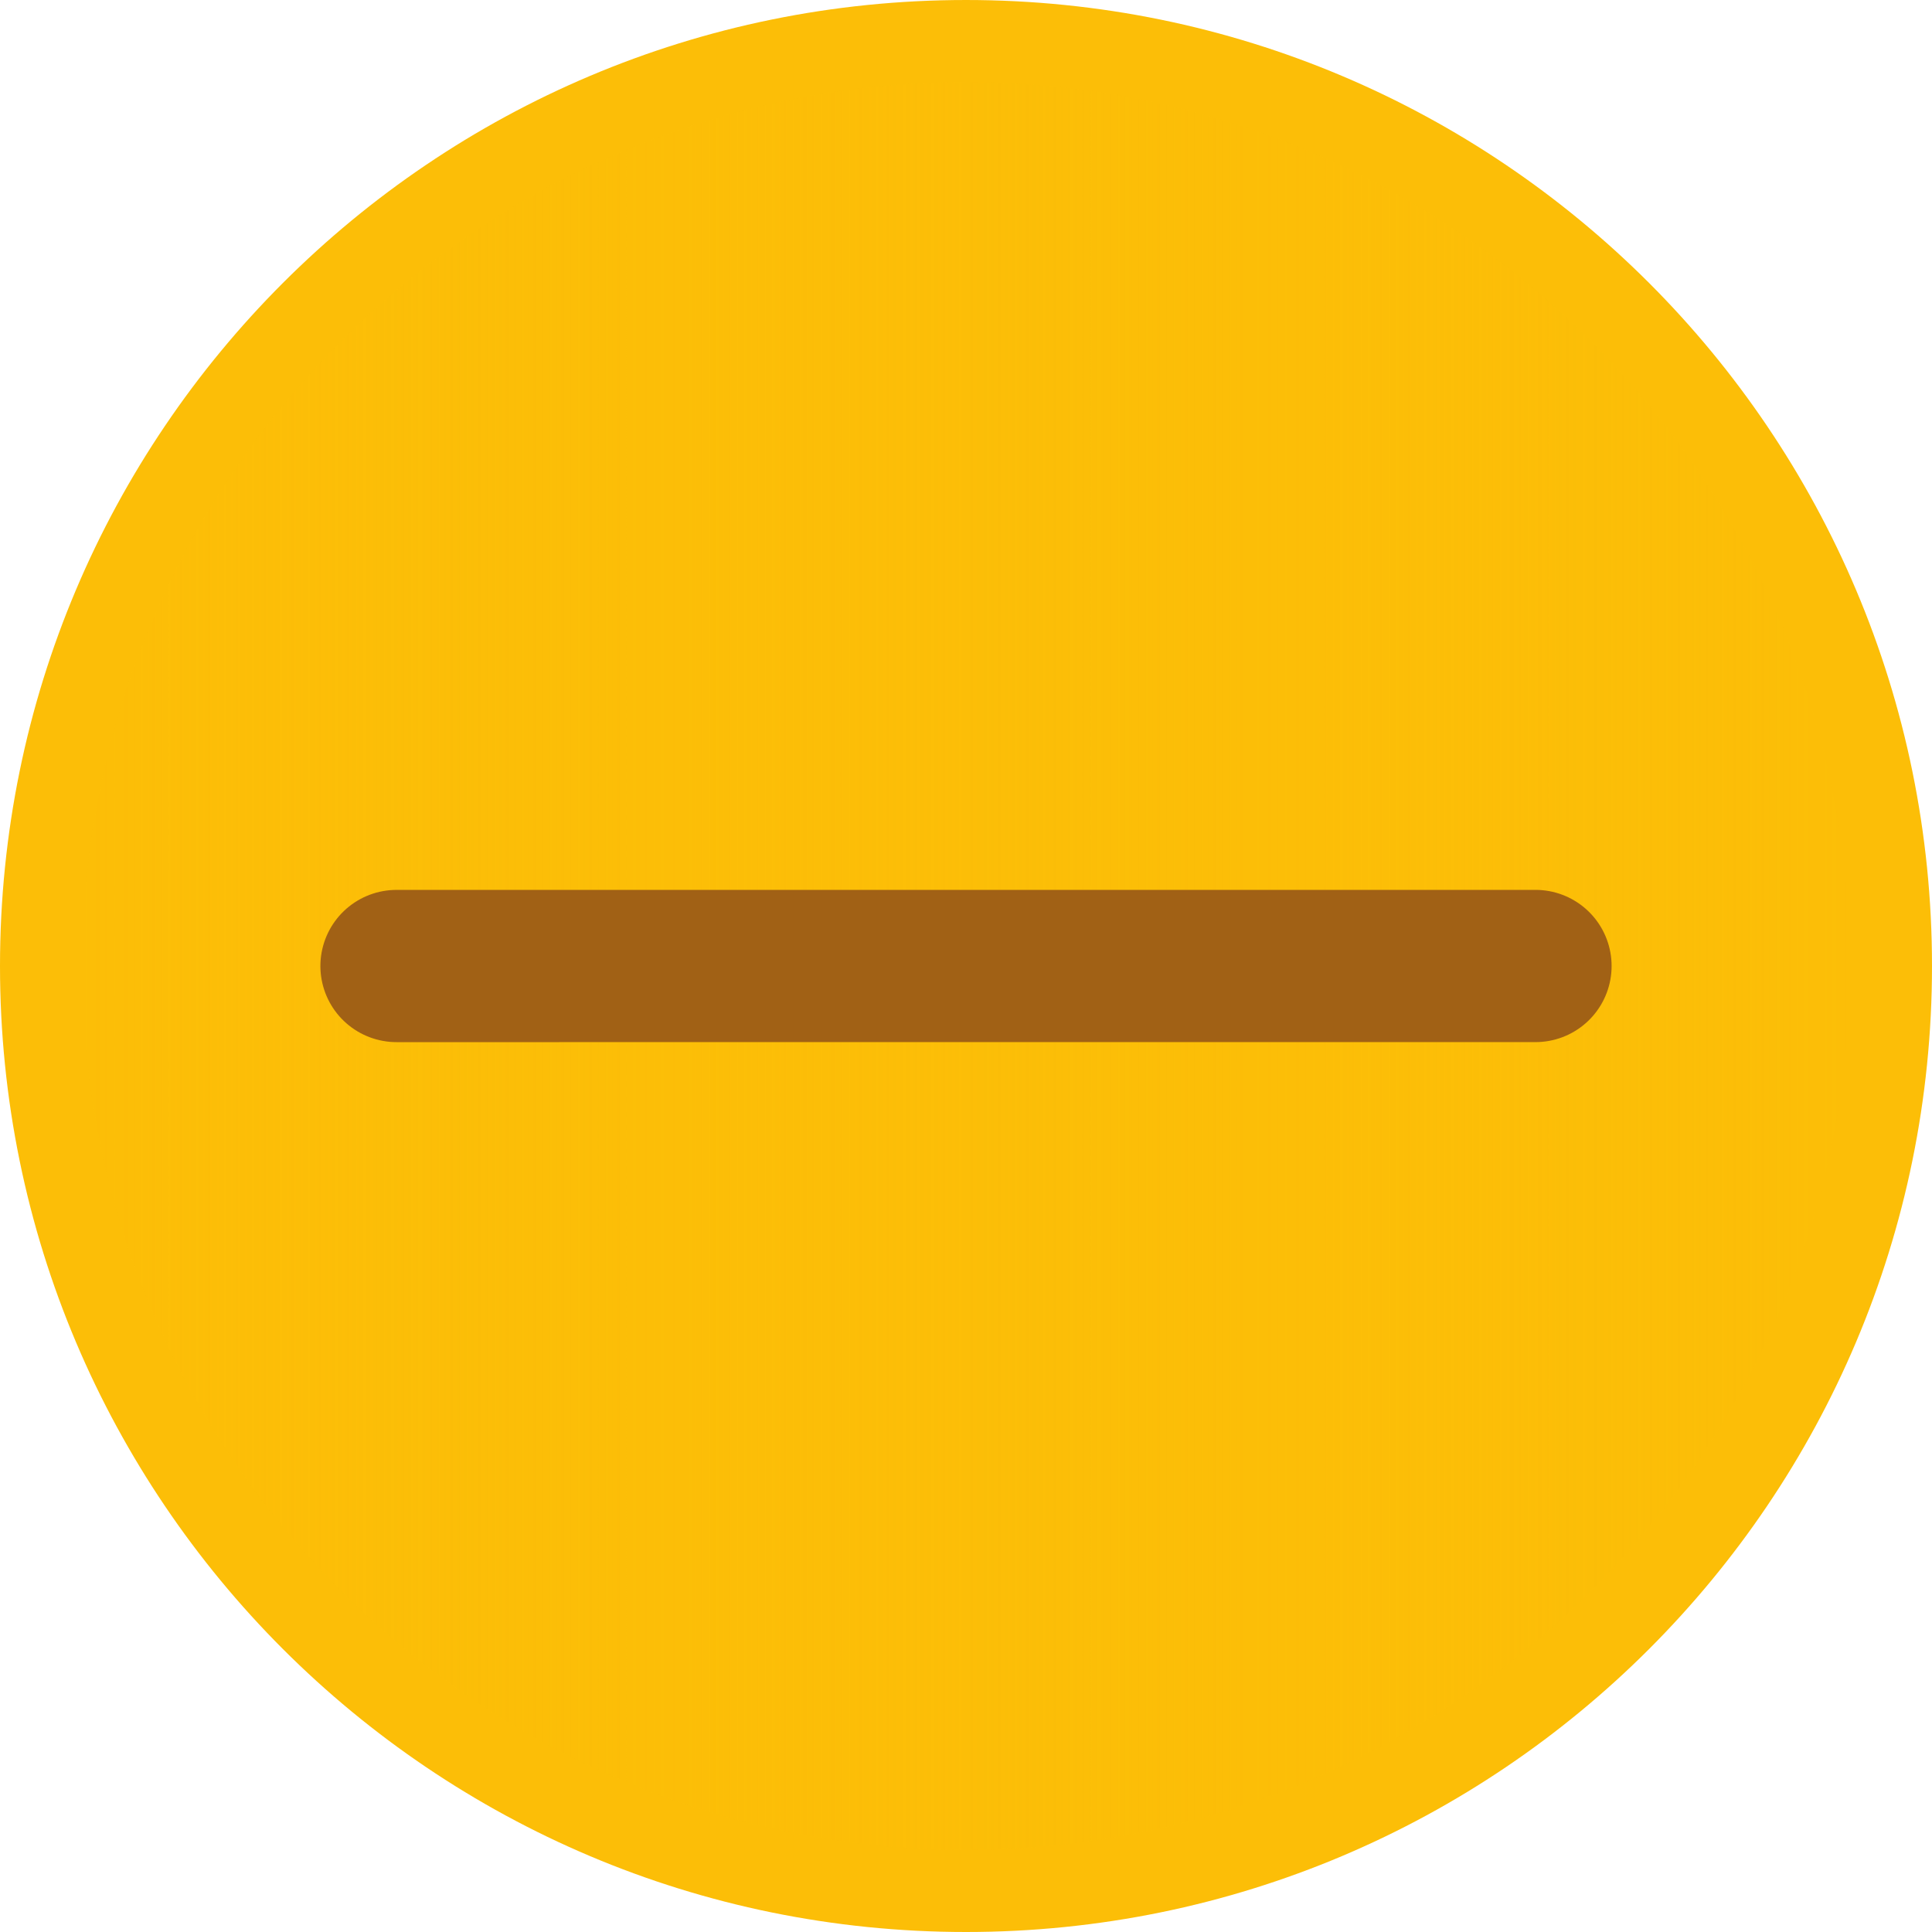
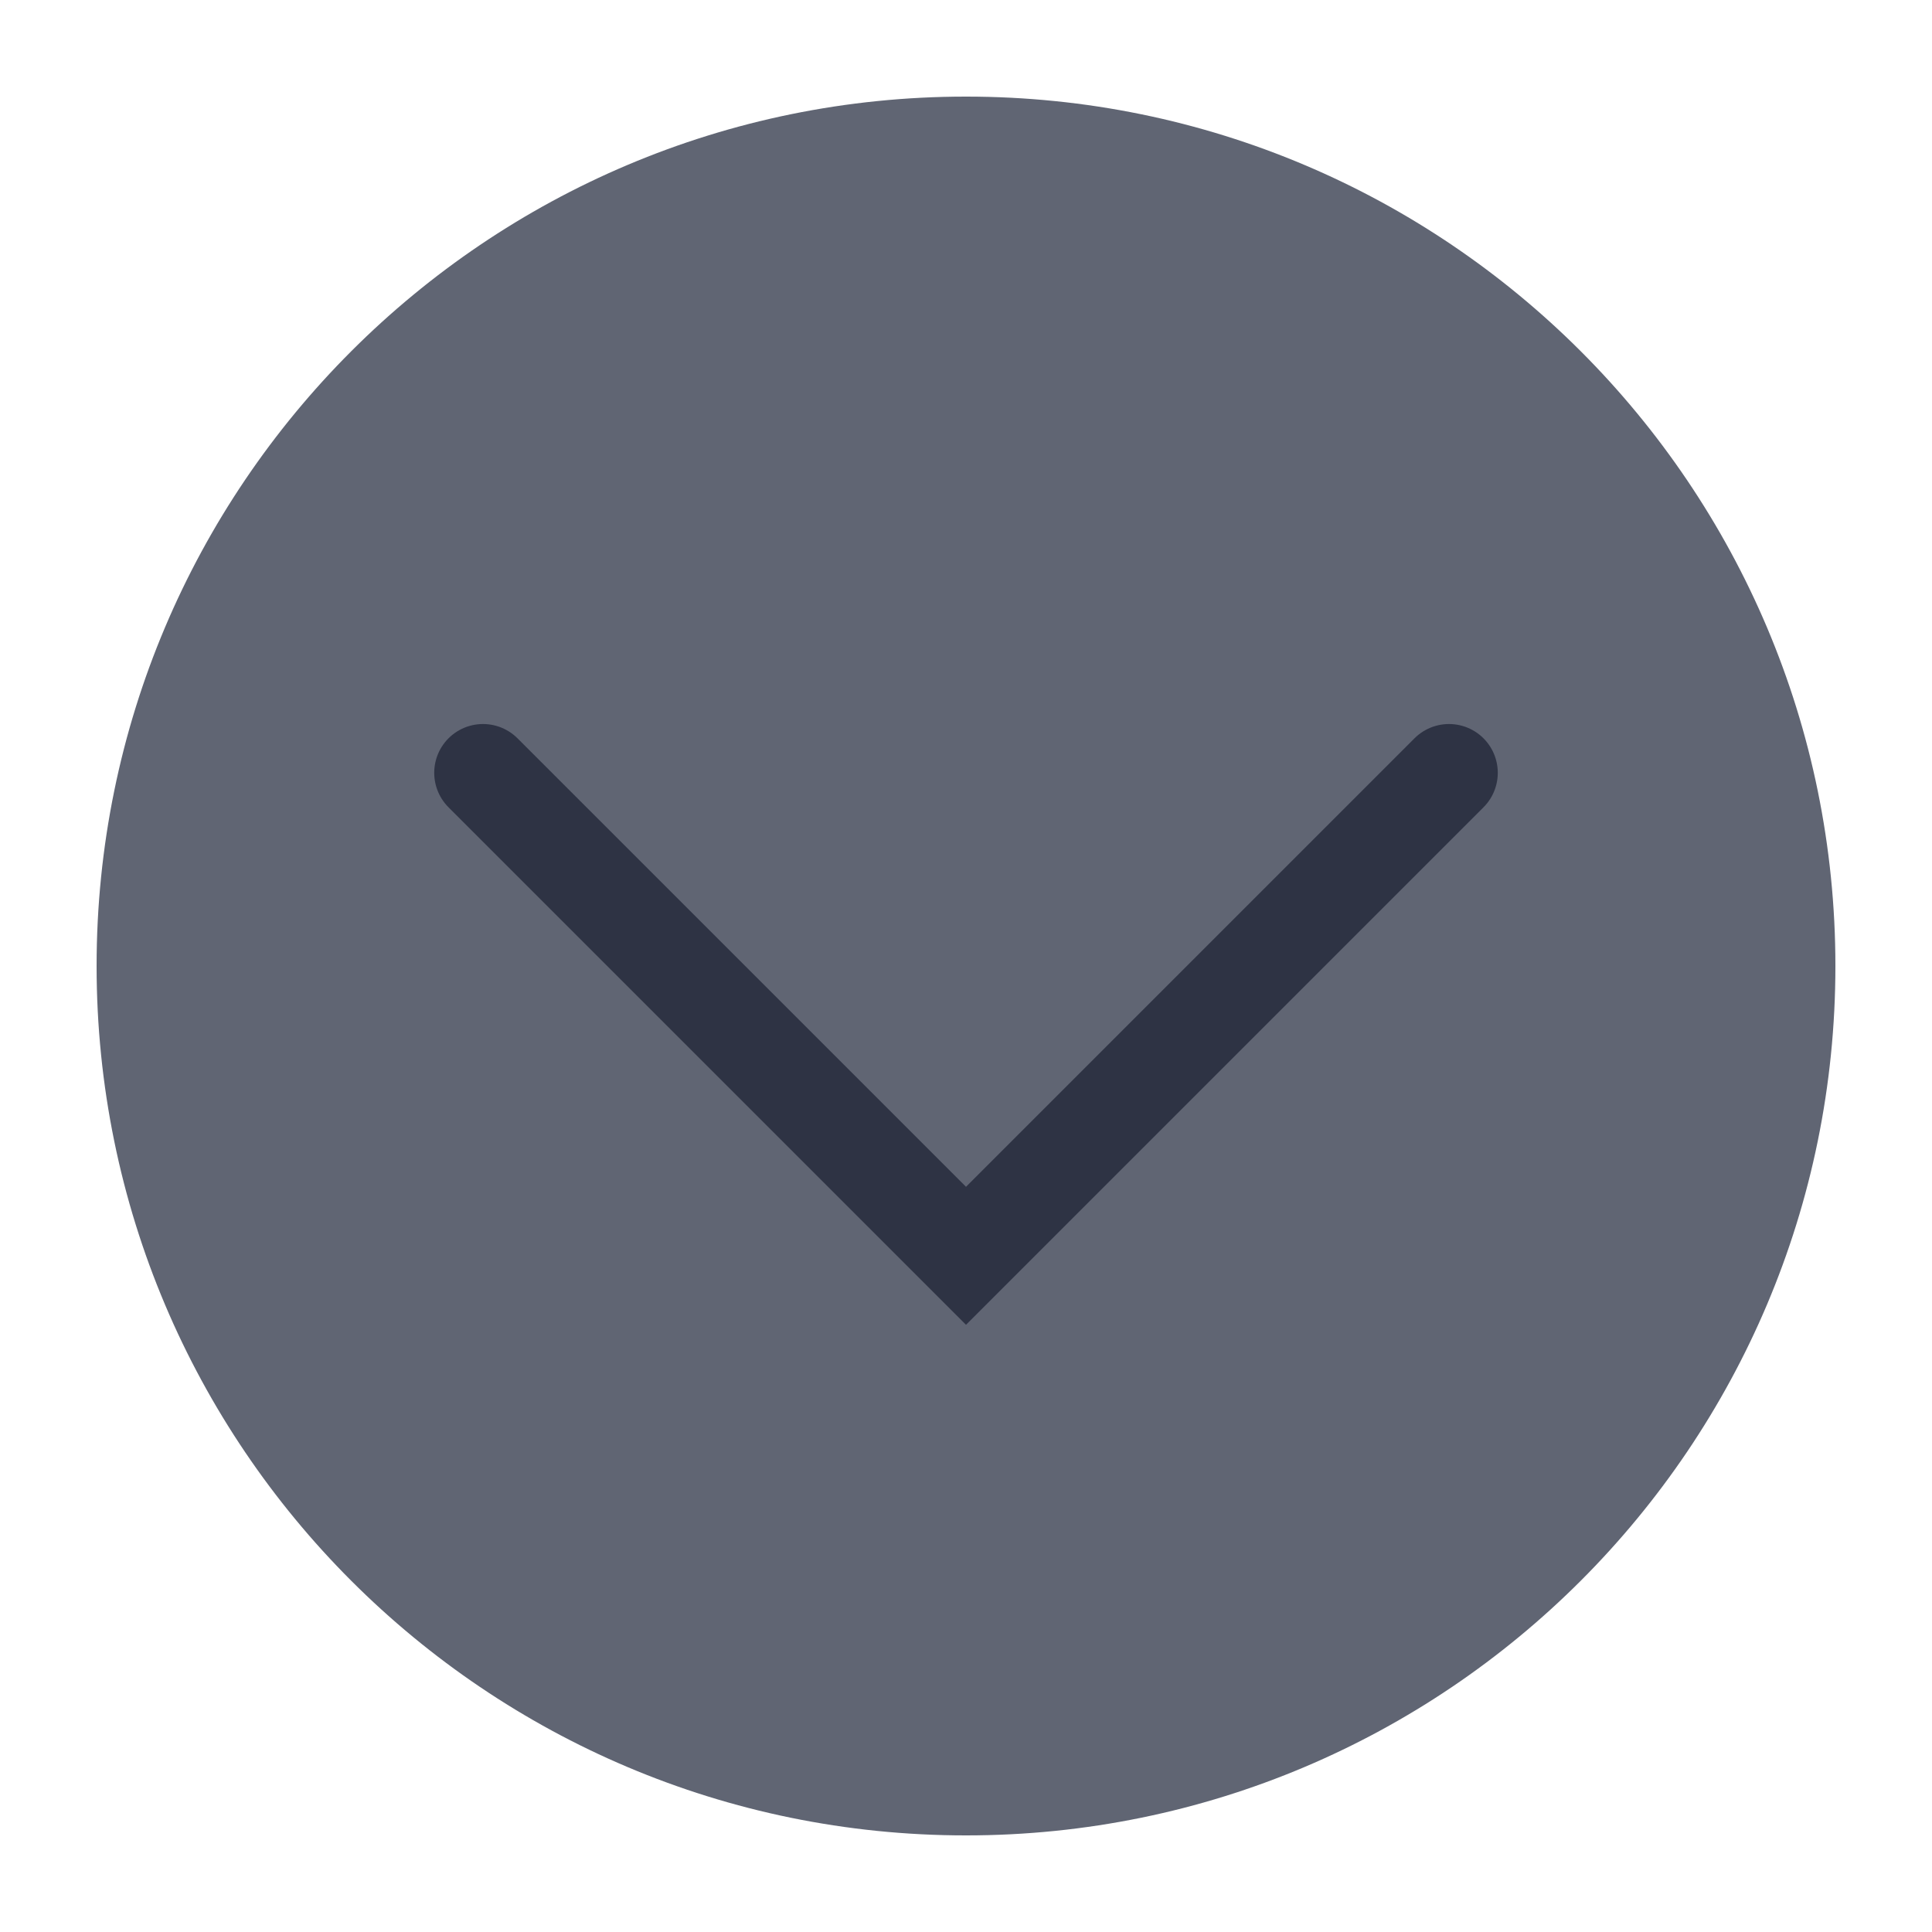
<svg xmlns="http://www.w3.org/2000/svg" viewBox="0 0 50 50" version="1.2" baseProfile="tiny">
  <defs>
-     <linearGradient gradientUnits="userSpaceOnUse" x1="47.742" y1="466.21" x2="882.037" y2="466.21" id="gradient1">
-       <stop offset="0" stop-color="#fcbe07" stop-opacity="1" />
-       <stop offset="1" stop-color="#fcbe07" stop-opacity="0" />
-     </linearGradient>
-   </defs>
+ </defs>
  <g fill="none" stroke="black" stroke-width="1" fill-rule="evenodd" stroke-linecap="square" stroke-linejoin="bevel">
-     <g fill="#fcbe07" fill-opacity="1" stroke="none" transform="matrix(0.0548333,0,0,-0.0548338,-0.491443,50.5641)" font-family="Clarity City" font-size="10" font-weight="400" font-style="normal">
-       <path vector-effect="none" fill-rule="evenodd" d="M464.887,10.287 C716.691,10.287 920.817,214.413 920.817,466.208 C920.817,718.009 716.691,922.133 464.887,922.133 C213.088,922.133 8.963,718.009 8.963,466.208 C8.963,214.413 213.088,10.287 464.887,10.287 " />
+     <g fill="#474d5d" fill-opacity="0.86" stroke="none" transform="matrix(2.5,0,0,2.5,2.5,2.5)" font-family="Clarity City" font-size="10" font-weight="400" font-style="normal">
+       <circle cx="9" cy="9" r="9" />
    </g>
-     <g fill="url(#gradient1)" stroke="none" transform="matrix(0.0548333,0,0,-0.0548338,-0.491443,50.5641)" font-family="Clarity City" font-size="10" font-weight="400" font-style="normal">
-       <path vector-effect="none" fill-rule="evenodd" d="M464.887,49.062 C695.275,49.062 882.037,235.829 882.037,466.208 C882.037,696.596 695.275,883.358 464.887,883.358 C234.505,883.358 47.742,696.596 47.742,466.208 C47.742,235.829 234.505,49.062 464.887,49.062 " />
-     </g>
-     <g fill="#cd6e19" fill-opacity="1" stroke="none" transform="matrix(0.0548333,0,0,-0.0548338,-0.491443,50.5641)" font-family="Clarity City" font-size="10" font-weight="400" font-style="normal" opacity="0.9">
-       <path vector-effect="none" fill-rule="evenodd" d="M196.105,466.205 L733.674,466.215" />
-     </g>
-     <g fill="none" stroke="#975616" stroke-opacity="1" stroke-width="71.846" stroke-linecap="round" stroke-linejoin="miter" stroke-miterlimit="4" transform="matrix(0.0548333,0,0,-0.0548338,-0.491443,50.5641)" font-family="Clarity City" font-size="10" font-weight="400" font-style="normal" opacity="0.9">
-       <path vector-effect="none" fill-rule="evenodd" d="M196.105,466.205 L733.674,466.215" />
+     <g fill="none" stroke="#222739" stroke-opacity="0.8" stroke-width="1.01" stroke-linecap="round" stroke-linejoin="miter" stroke-miterlimit="2" transform="matrix(2.5,0,0,2.5,2.5,2.5)" font-family="Clarity City" font-size="10" font-weight="400" font-style="normal">
+       <polyline fill="none" vector-effect="none" points="4,7 9,12 14,7 " />
    </g>
    <g fill="none" stroke="#000000" stroke-opacity="1" stroke-width="1" stroke-linecap="square" stroke-linejoin="bevel" transform="matrix(1,0,0,1,0,0)" font-family="Clarity City" font-size="10" font-weight="400" font-style="normal">
</g>
  </g>
</svg>
